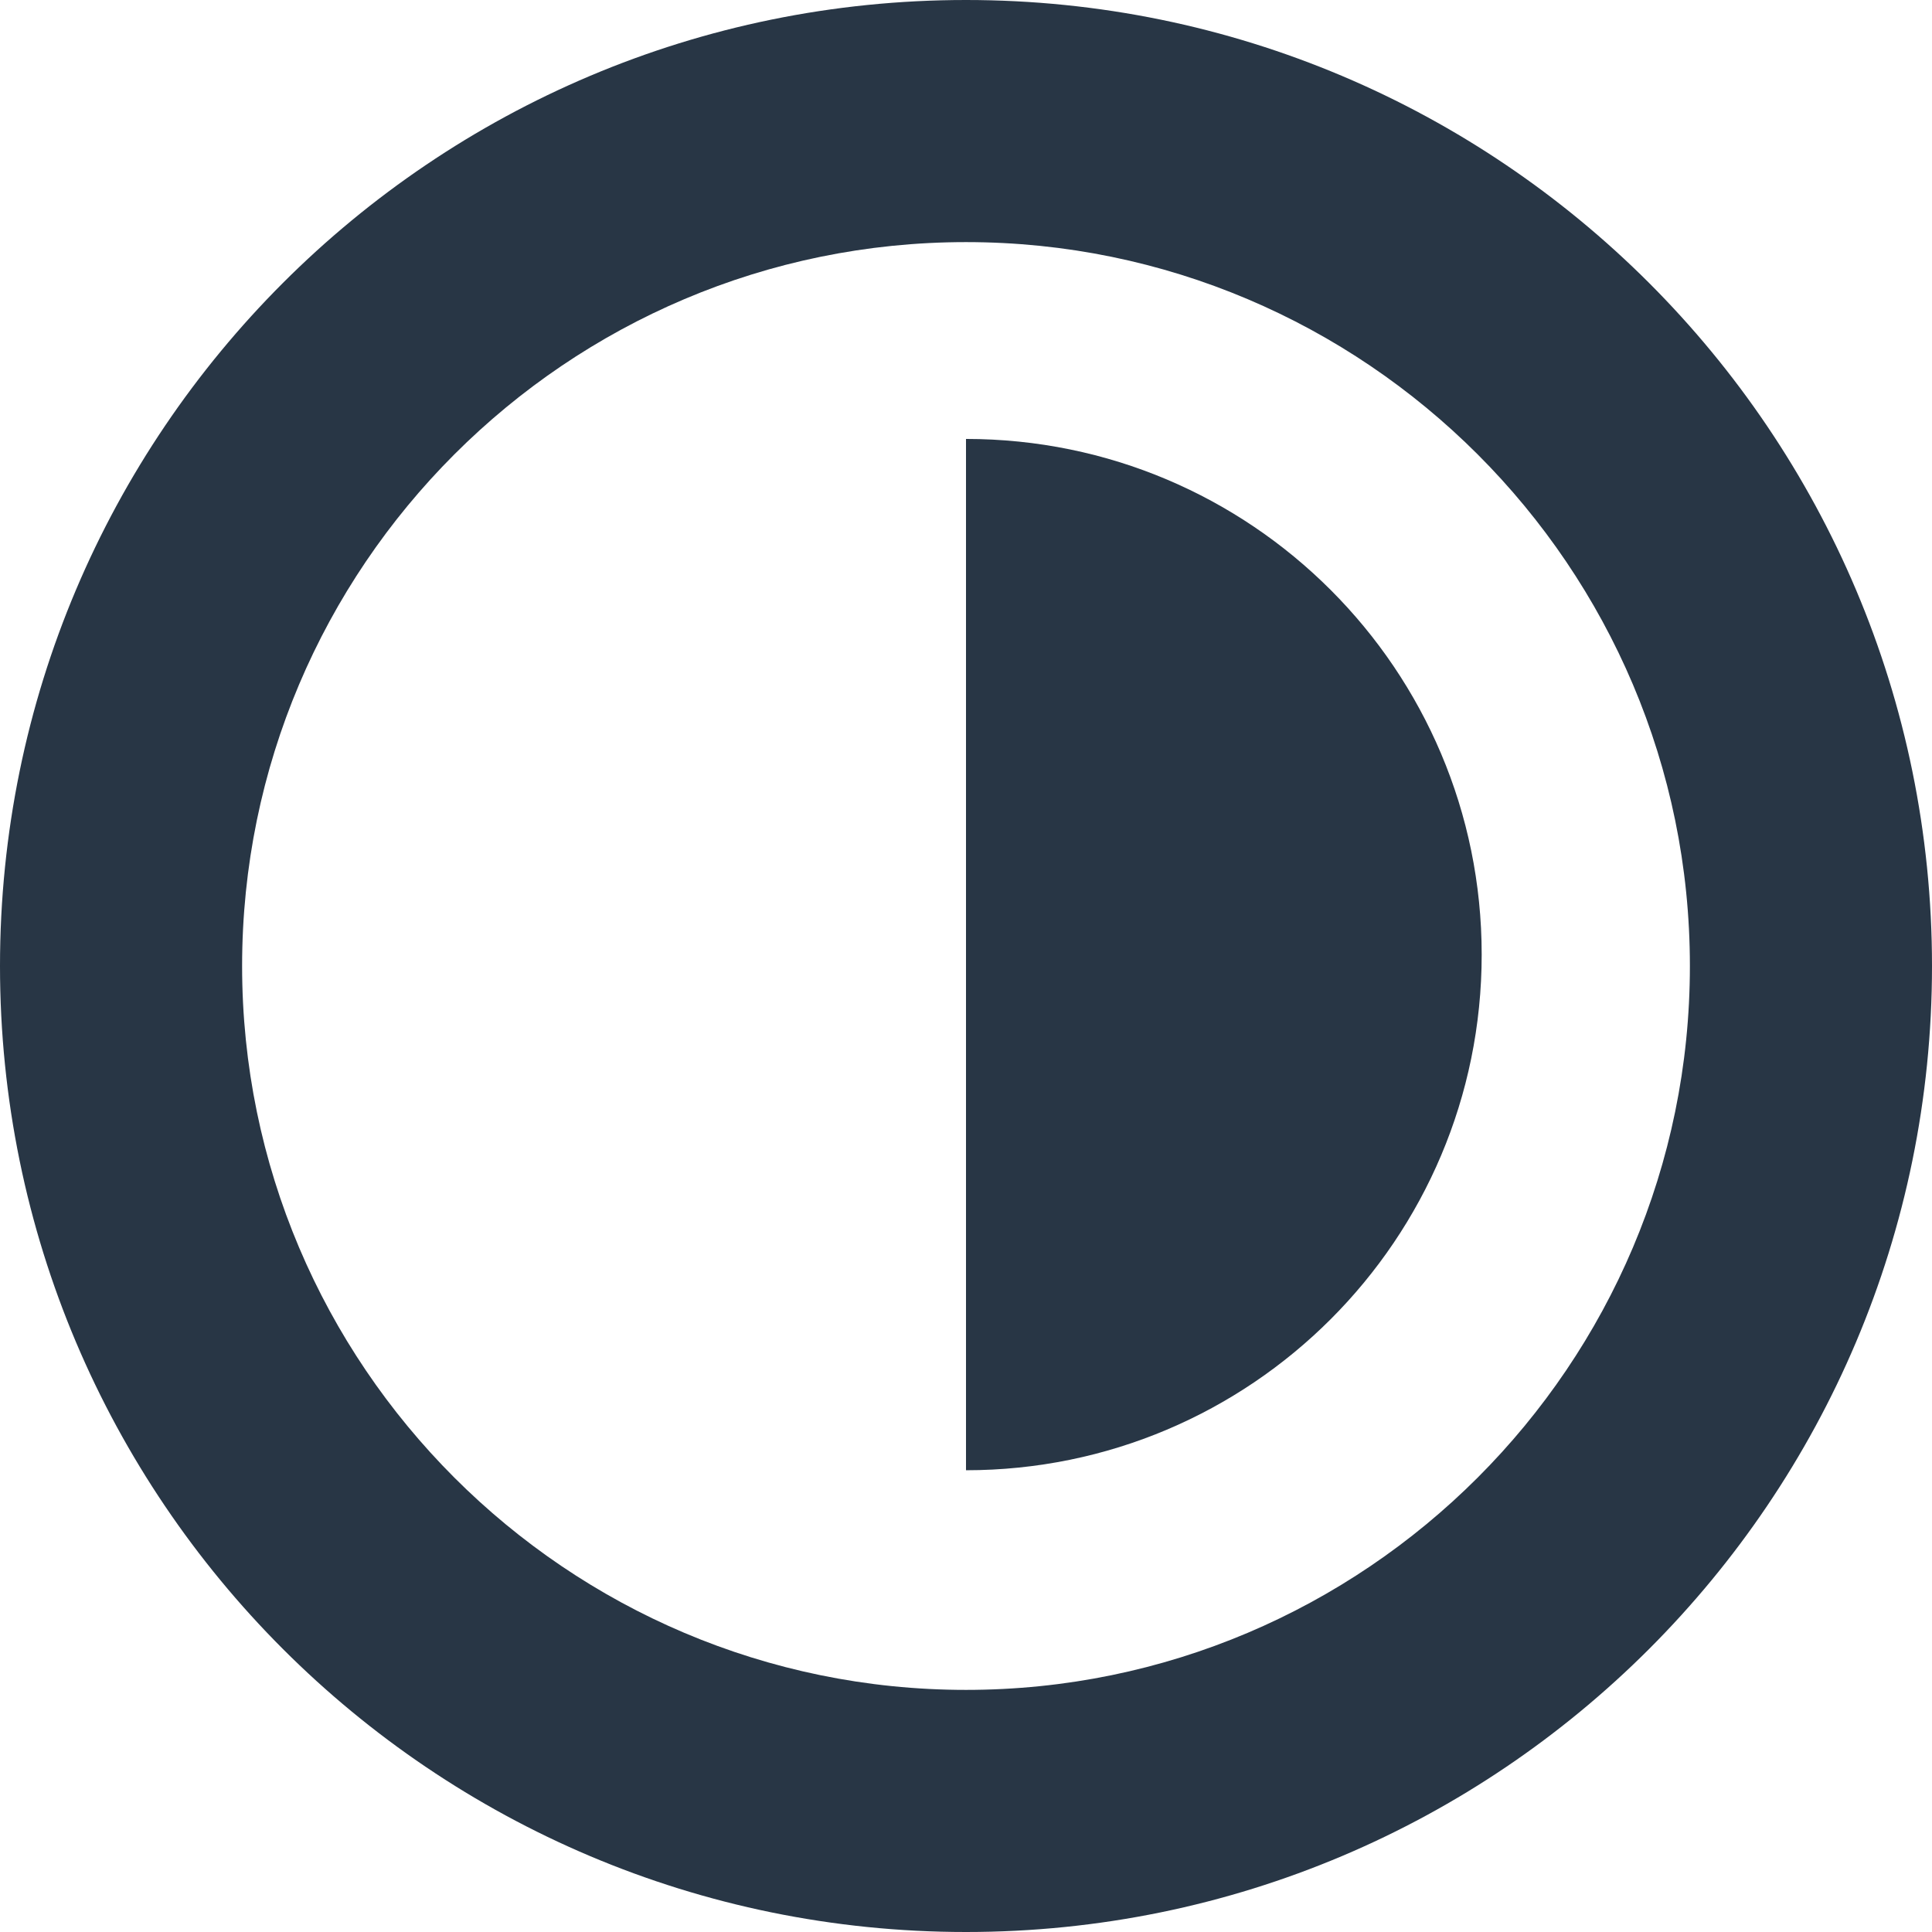
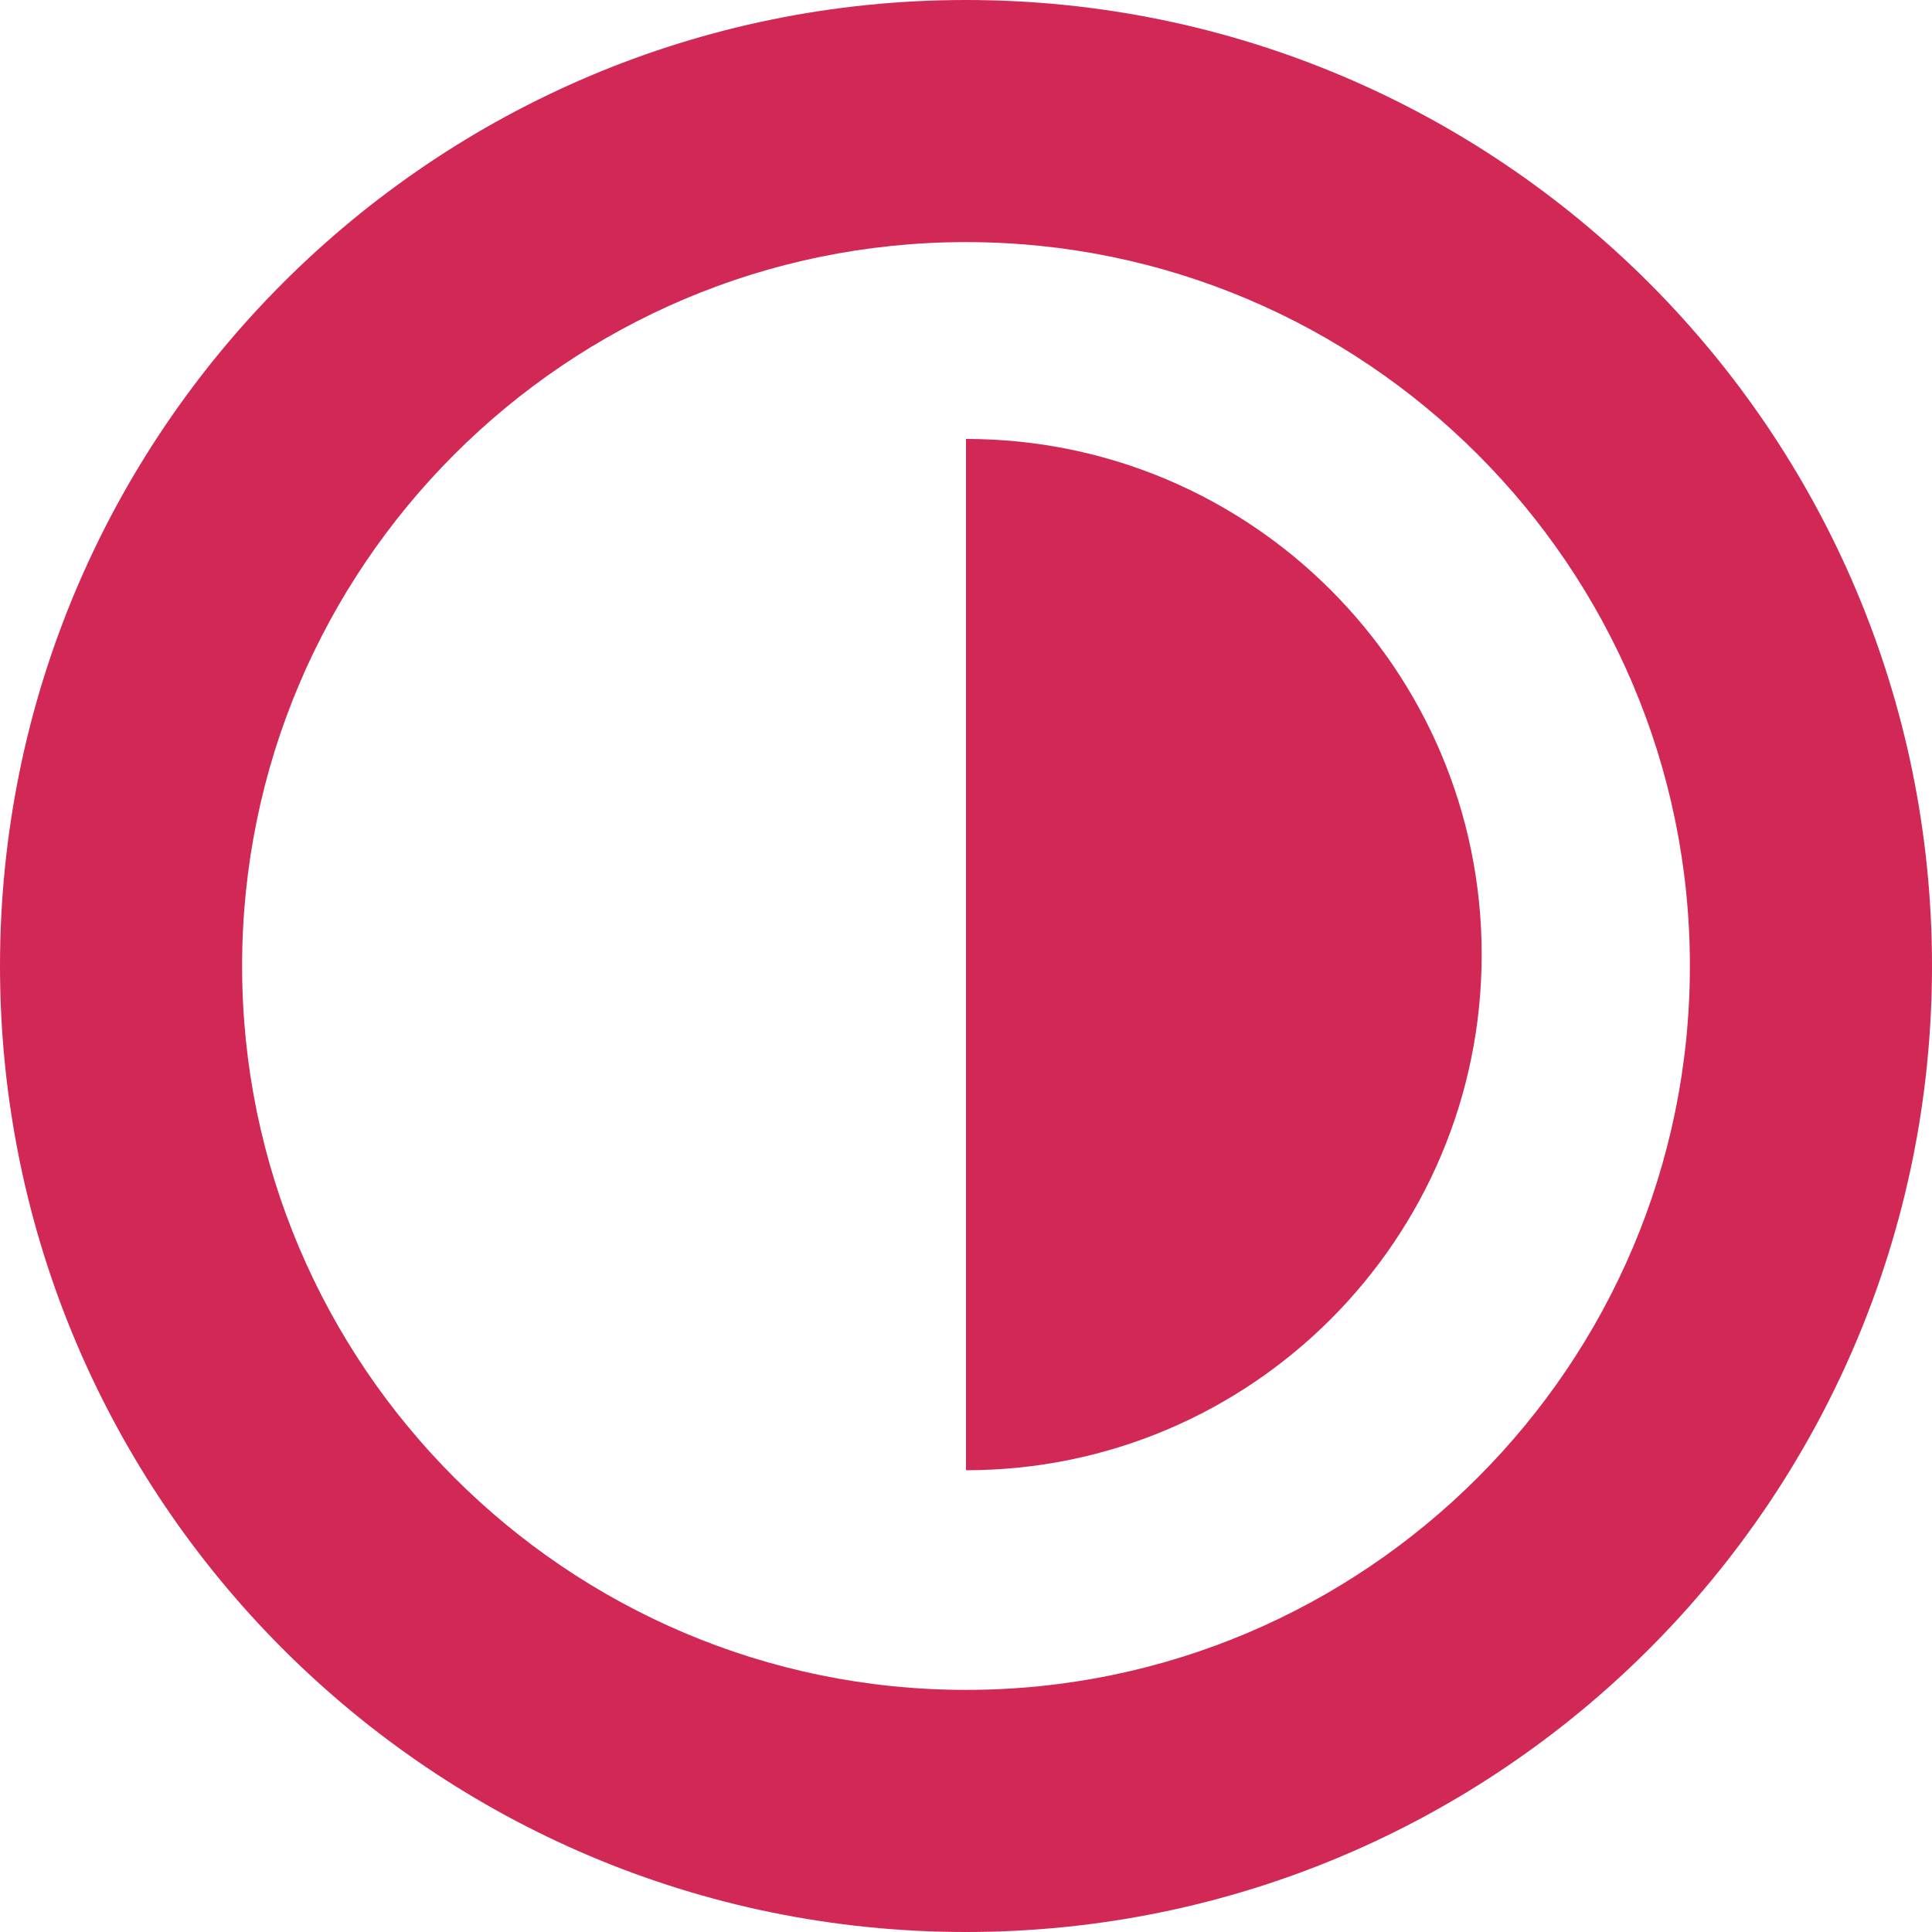
<svg xmlns="http://www.w3.org/2000/svg" version="1.0" id="Layer_1" x="0px" y="0px" width="31.92px" height="31.92px" viewBox="-35.422 -7.96 31.92 31.92" enable-background="new -35.422 -7.96 31.92 31.92" xml:space="preserve">
-   <path fill="#283645" d="M-19.462-3.96c6.595,0,11.96,5.365,11.96,11.96s-5.365,11.96-11.96,11.96S-31.422,14.595-31.422,8 S-26.057-3.96-19.462-3.96 M-19.462-7.96c-8.814,0-15.96,7.145-15.96,15.96c0,8.813,7.146,15.96,15.96,15.96S-3.502,16.813-3.502,8 C-3.502-0.815-10.648-7.96-19.462-7.96L-19.462-7.96z" />
-   <path fill="#283645" d="M-19.462,16.331c4.706,0,8.52-3.813,8.52-8.52c0-4.705-3.813-8.519-8.52-8.519" />
+   <path fill="#d22856" d="M-19.462-3.96c6.595,0,11.96,5.365,11.96,11.96s-5.365,11.96-11.96,11.96S-31.422,14.595-31.422,8 S-26.057-3.96-19.462-3.96 M-19.462-7.96c-8.814,0-15.96,7.145-15.96,15.96c0,8.813,7.146,15.96,15.96,15.96S-3.502,16.813-3.502,8 C-3.502-0.815-10.648-7.96-19.462-7.96L-19.462-7.96z" />
+   <path fill="#d22856" d="M-19.462,16.331c4.706,0,8.52-3.813,8.52-8.52c0-4.705-3.813-8.519-8.52-8.519" />
</svg>
